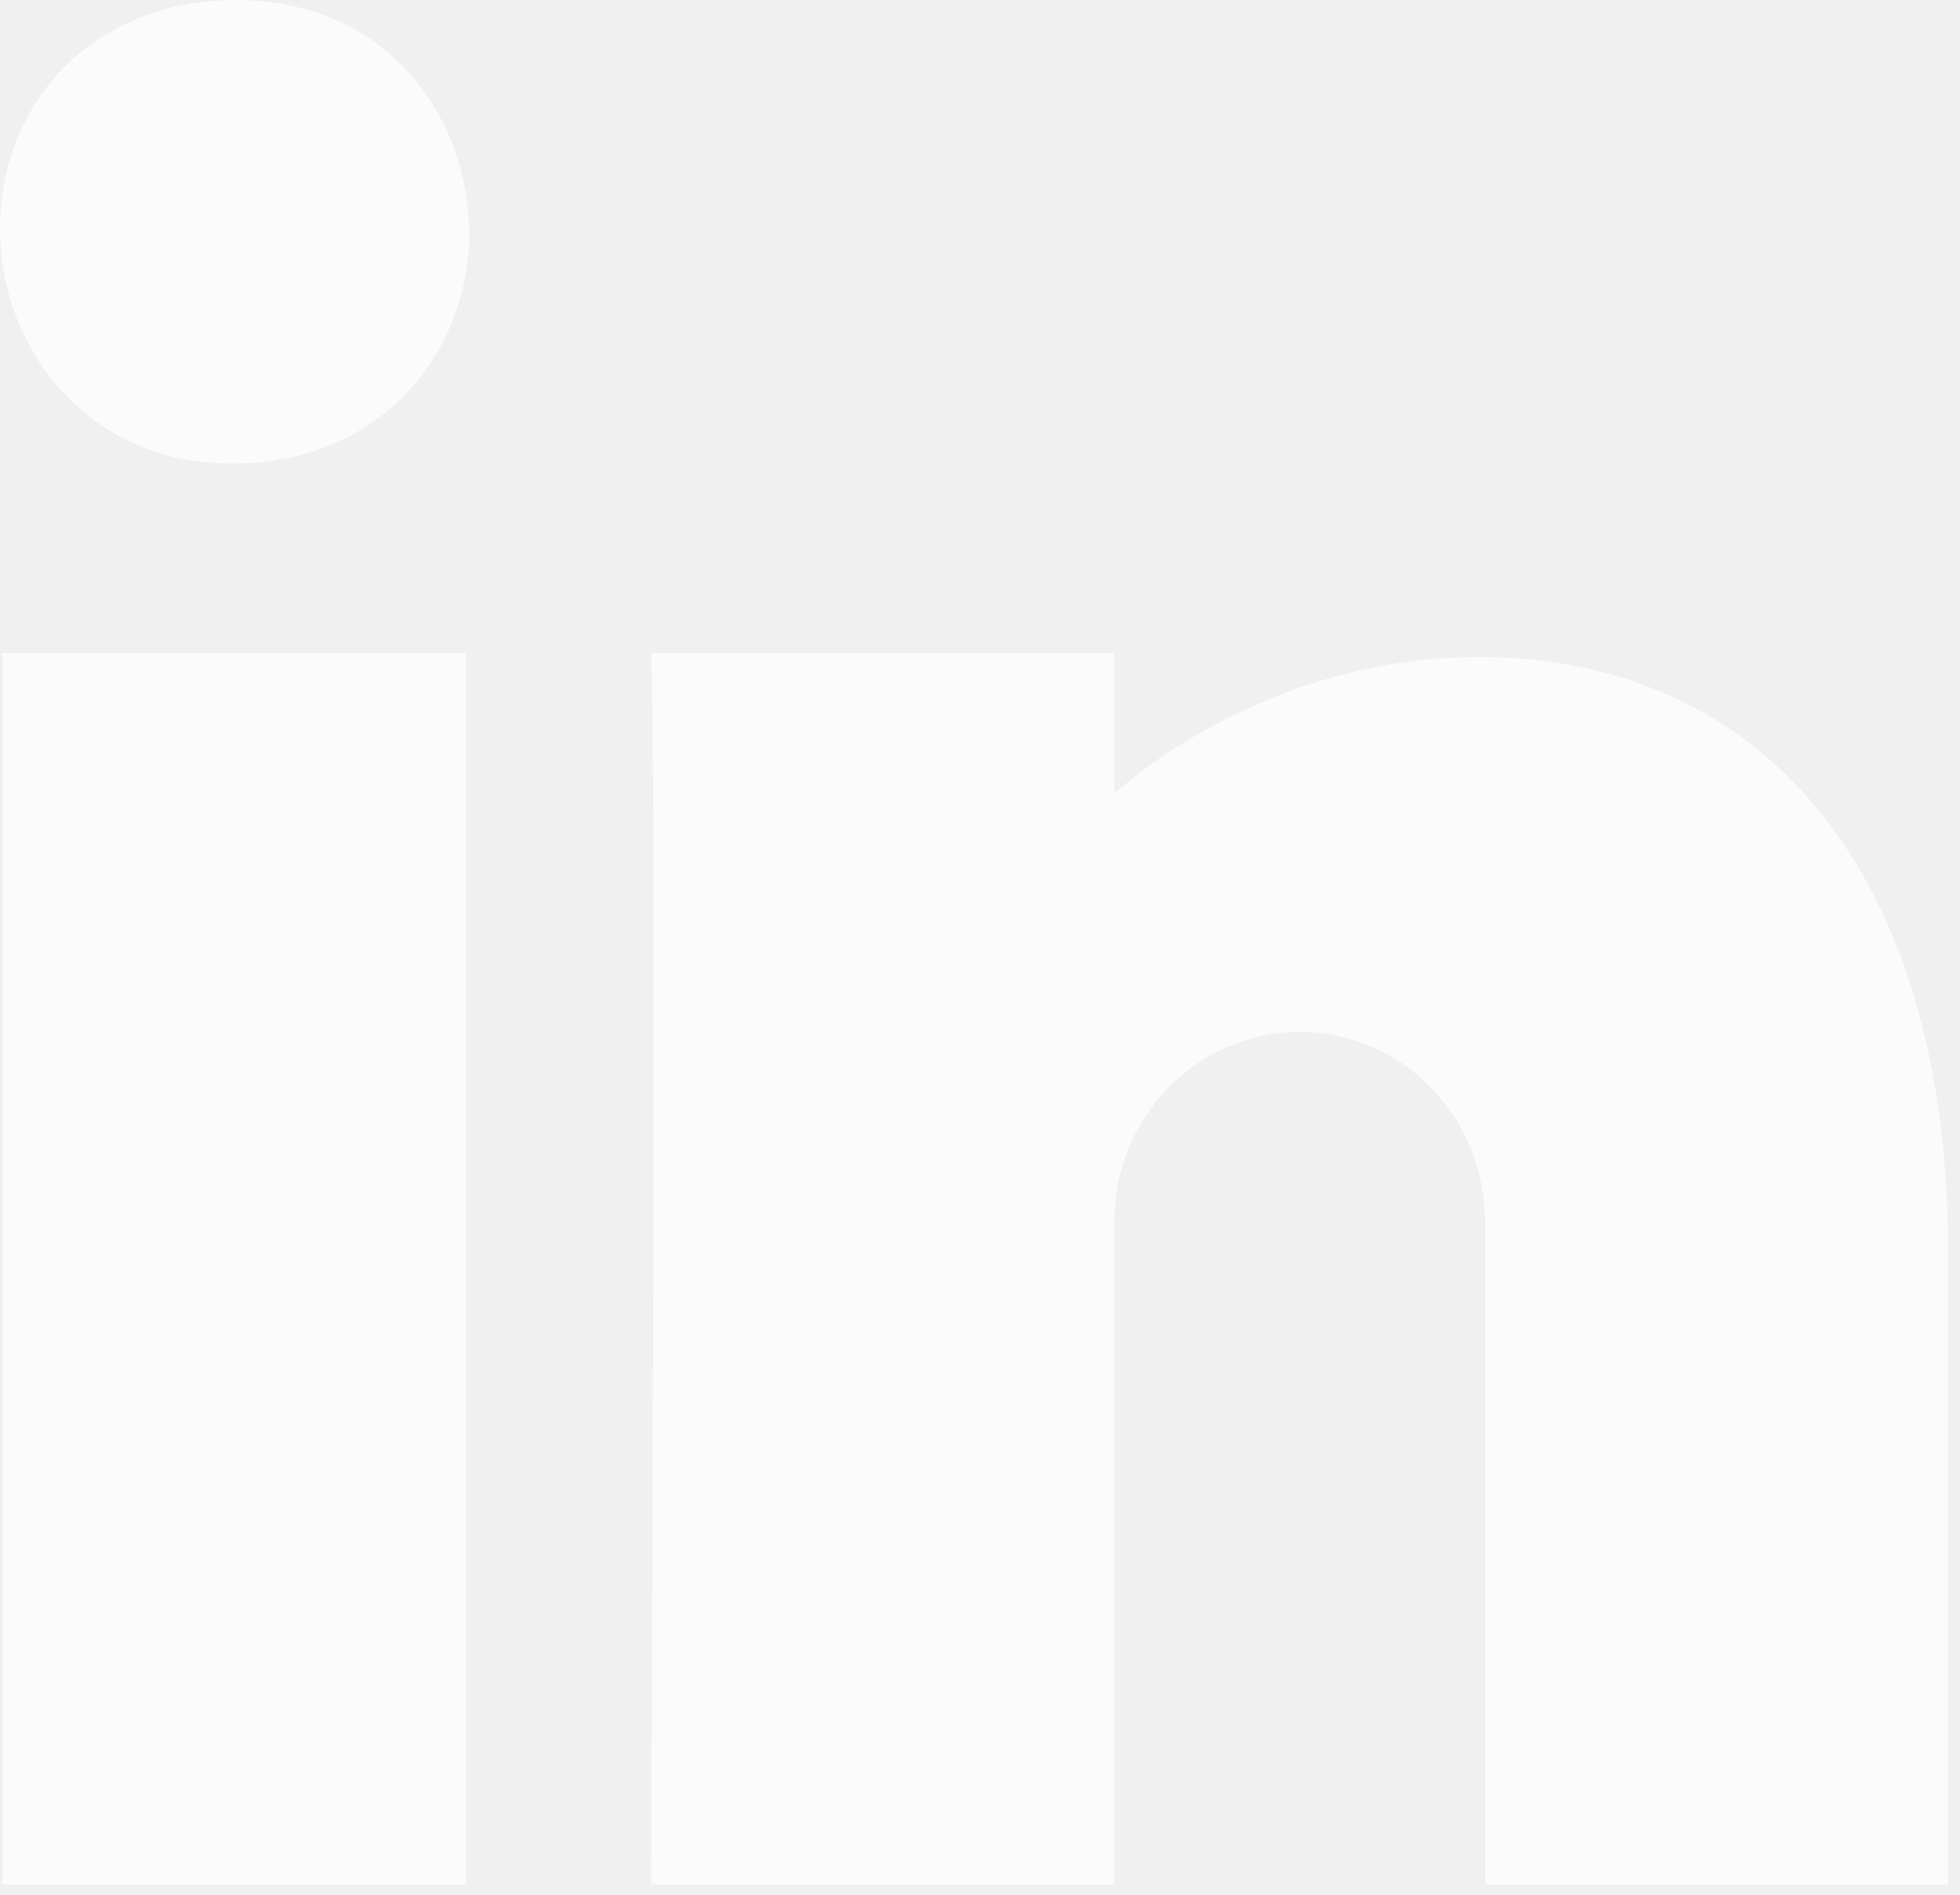
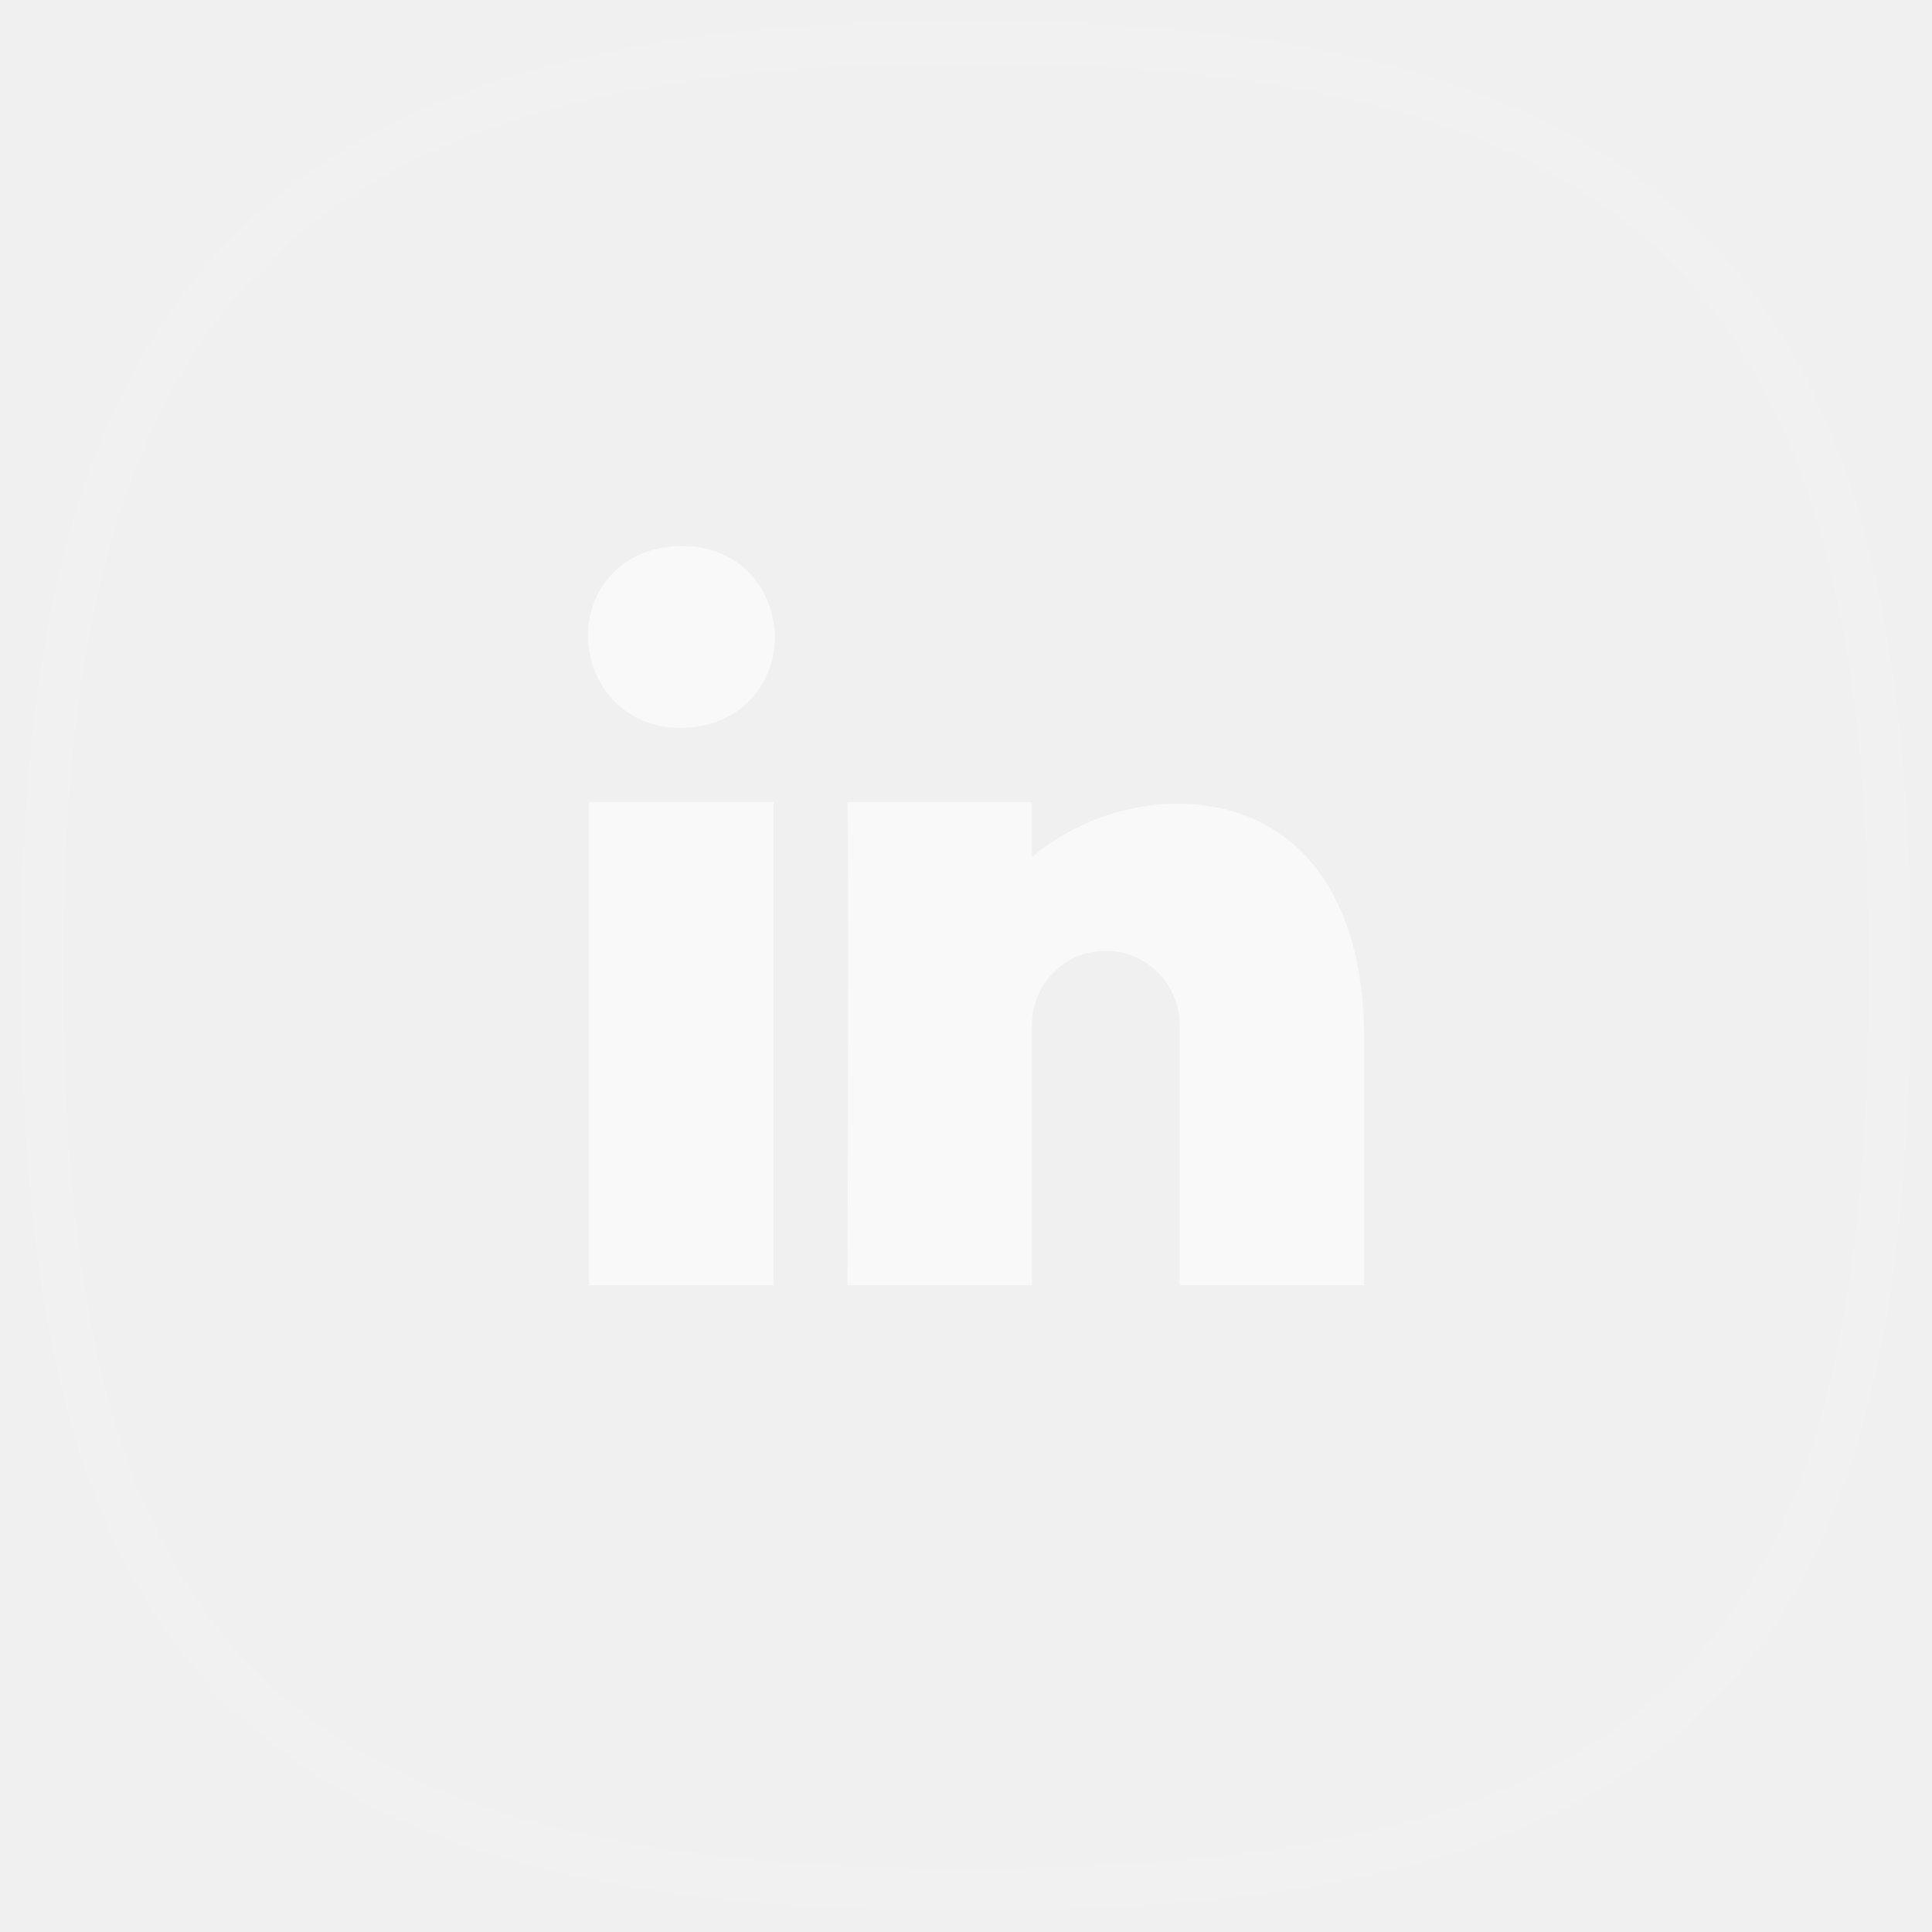
- <svg xmlns="http://www.w3.org/2000/svg" width="30px" height="29px" viewBox="0 0 30 29" version="1.1">
+ <svg xmlns="http://www.w3.org/2000/svg" width="46px" height="46px" viewBox="0 0 46 46" version="1.1">
  <defs />
-   <g id="Page-1" stroke="none" stroke-width="1" fill="none" fill-rule="evenodd" opacity="0.7">
-     <g id="Artboard" transform="translate(-224, -4062)" fill="#FFFFFF">
-       <g id="linkedin" transform="translate(224, 4062)">
-         <path d="M19.893,15.795 C18.326,15.795 17.056,17.094 17.056,18.695 L17.056,28.845 L9.966,28.845 C9.966,28.845 10.049,11.445 9.966,9.995 L17.056,9.995 L17.056,12.148 C17.056,12.148 19.252,10.056 22.641,10.056 C26.842,10.056 29.82,13.165 29.82,19.197 L29.82,28.845 L22.729,28.845 L22.729,18.695 C22.729,17.094 21.459,15.795 19.893,15.795 L19.893,15.795 Z M3.57,7.095 L3.528,7.095 C1.386,7.095 0,5.381 0,3.497 C0,1.57 1.428,0 3.612,0 C5.798,0 7.141,1.621 7.183,3.548 C7.183,5.433 5.798,7.095 3.57,7.095 L3.57,7.095 Z M0.038,28.845 L7.129,28.845 L7.129,9.995 L0.038,9.995 L0.038,28.845 Z" id="Fill-1" />
+   <g id="Page-1" stroke="none" stroke-width="1" fill="none" fill-rule="evenodd">
+     <g id="Artboard" transform="translate(-165, -4118)">
+       <g id="linkedin" transform="translate(166, 4119)">
+         <path d="M22,44 C39.387,44 44,38.151 44,22 C44,5.849 38.525,0 22,0 C5.475,2.0237536e-15 0,6.274 0,22 C9.62917571e-16,37.726 4.613,44 22,44 Z" id="Oval-3-Copy-5" stroke="#FFFFFF" opacity="0.1" />
+         <path d="M25.328,21.637 C24.357,21.637 23.57,22.43 23.57,23.407 L23.57,29.6 L19.176,29.6 C19.176,29.6 19.228,18.983 19.176,18.098 L23.57,18.098 L23.57,19.412 C23.57,19.412 24.931,18.136 27.031,18.136 C29.634,18.136 31.48,20.032 31.48,23.713 L31.48,29.6 L27.086,29.6 L27.086,23.407 C27.086,22.43 26.298,21.637 25.328,21.637 L25.328,21.637 Z M15.212,16.329 L15.187,16.329 C13.859,16.329 13,15.283 13,14.134 C13,12.958 13.885,12 15.238,12 C16.593,12 17.425,12.989 17.451,14.165 C17.451,15.315 16.593,16.329 15.212,16.329 L15.212,16.329 Z M13.024,29.6 L17.418,29.6 L17.418,18.098 L13.024,18.098 L13.024,29.6 Z" id="Fill-1" fill="#FFFFFF" opacity="0.6" />
      </g>
    </g>
  </g>
</svg>
